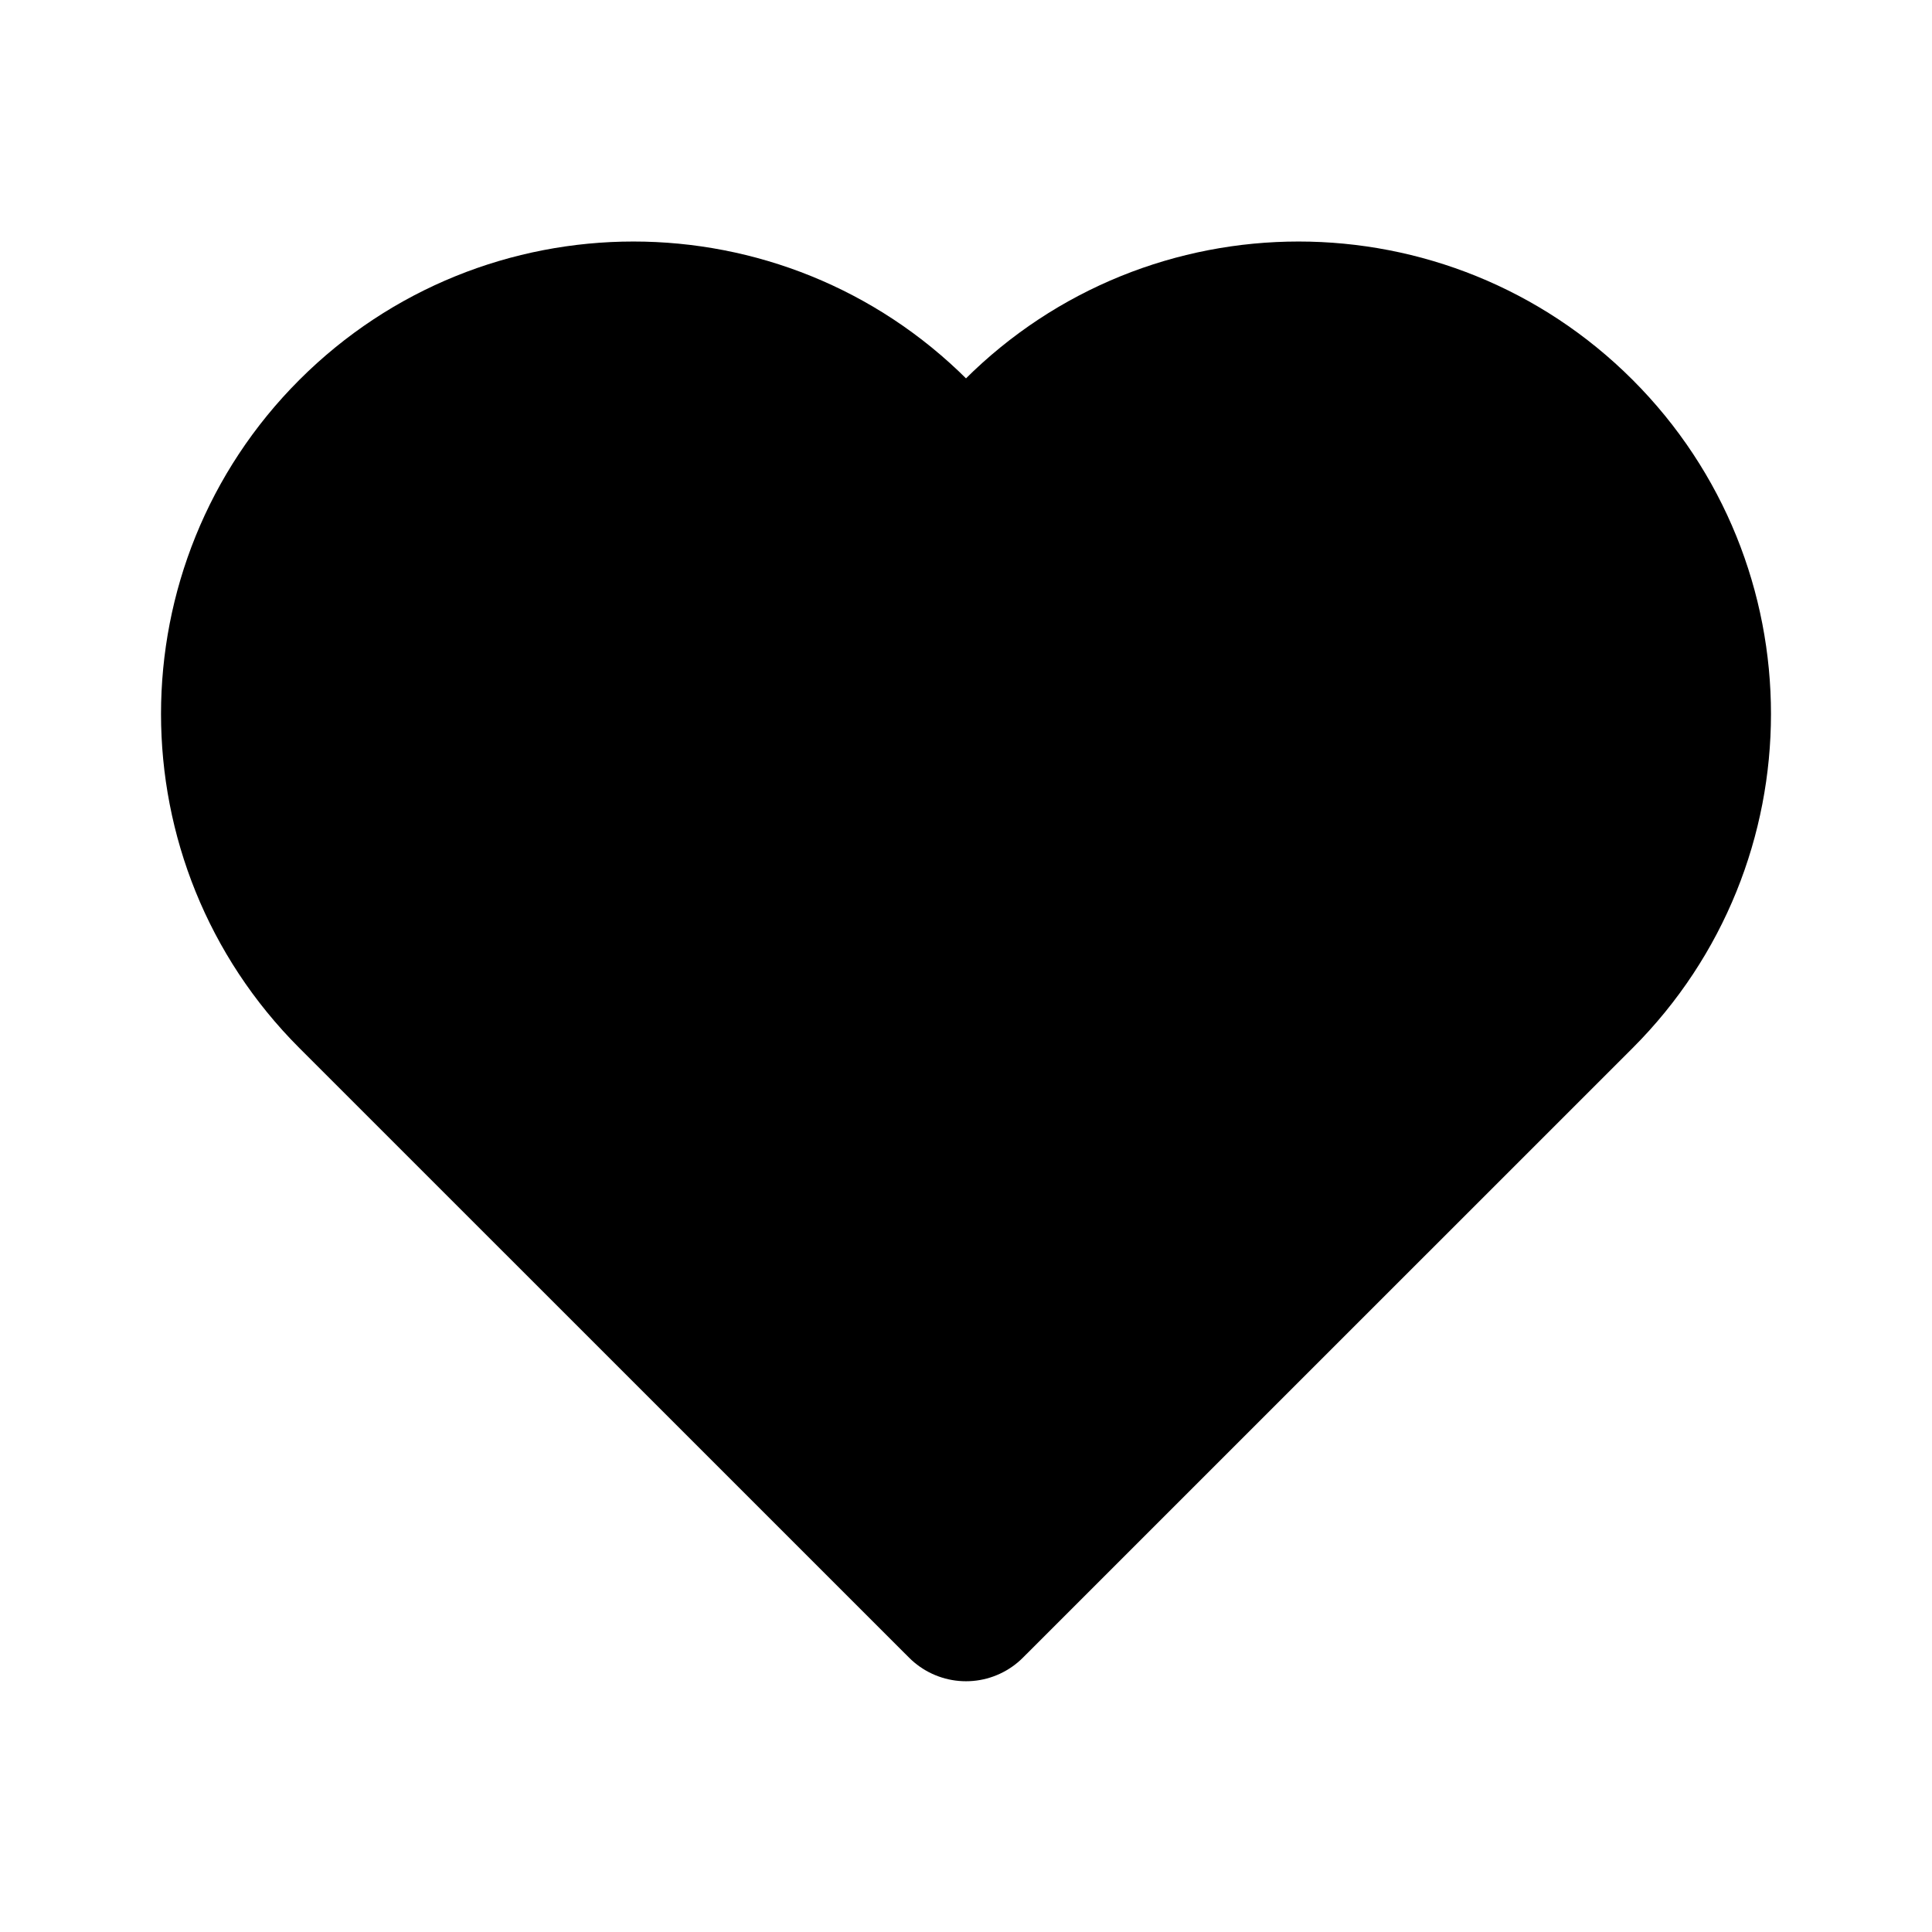
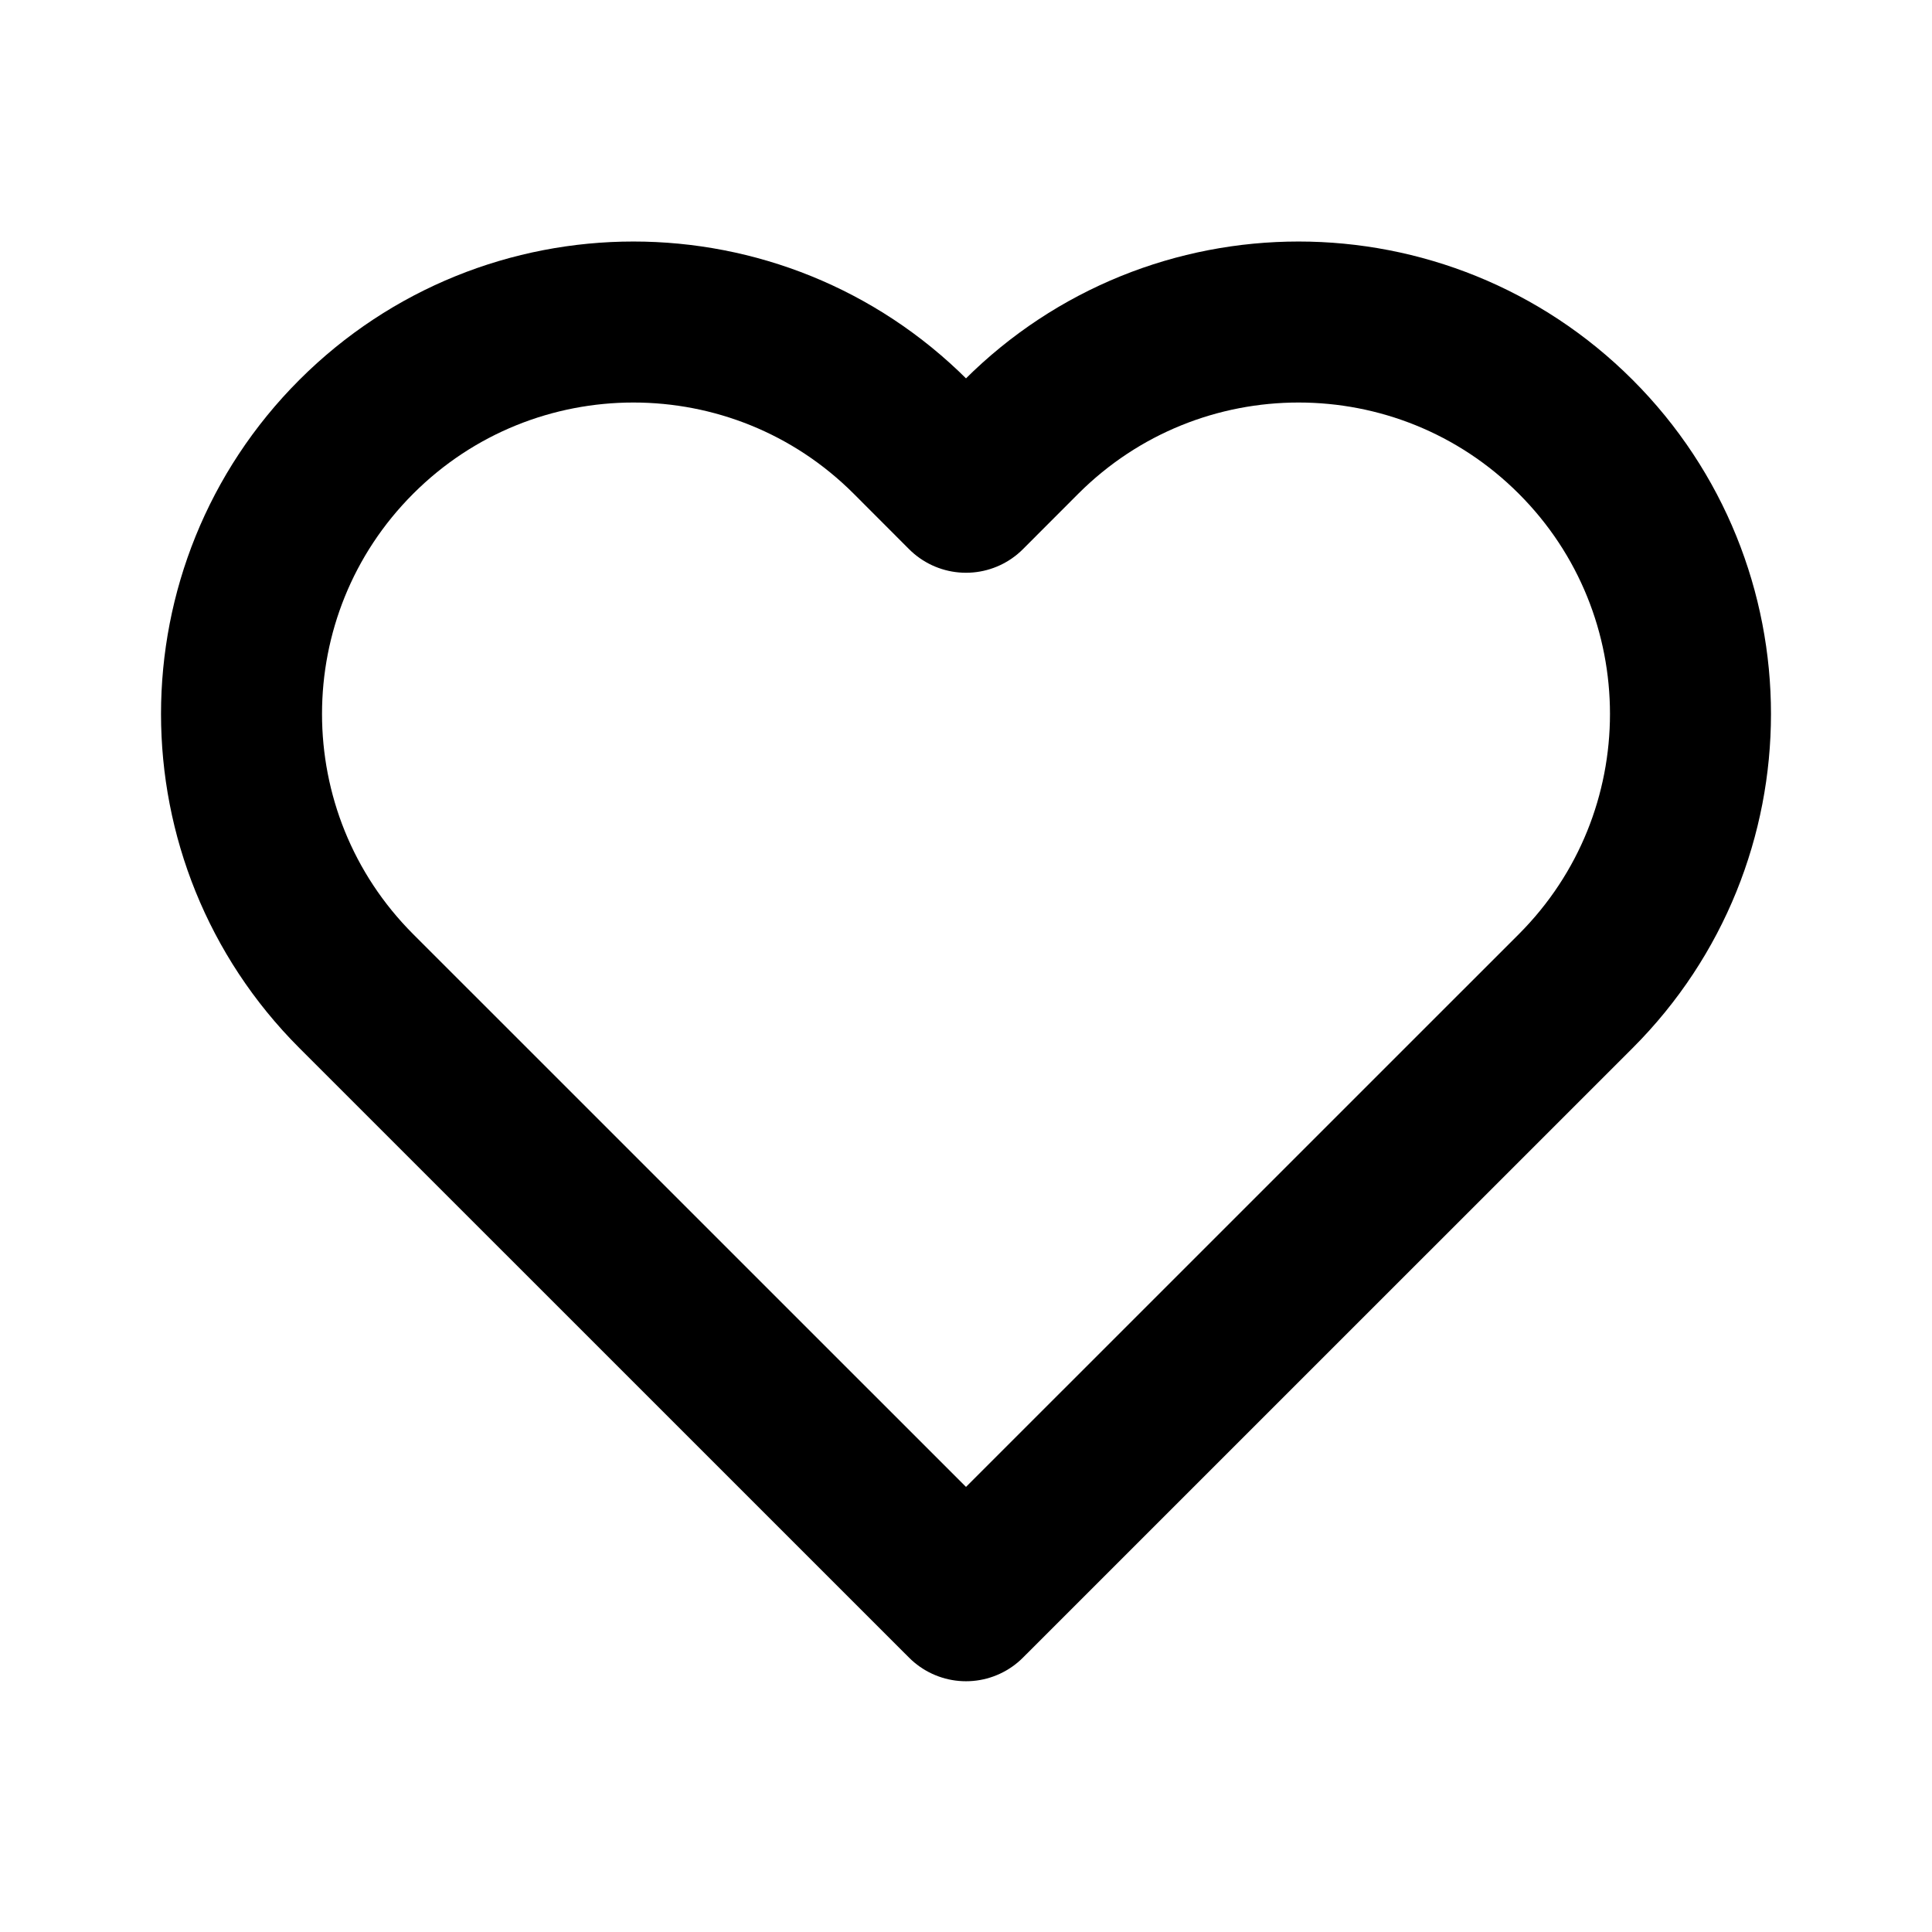
- <svg xmlns="http://www.w3.org/2000/svg" width="24" height="24" viewBox="0 0 24 24" fill="currentColor">
-   <path d="M4.426 12.312L12 19.885L19.574 12.312C21.475 10.41 21.475 7.327 19.574 5.426C17.673 3.525 14.59 3.525 12.688 5.426L12 6.115L11.312 5.426C9.41 3.525 6.327 3.525 4.426 5.426C2.525 7.327 2.525 10.41 4.426 12.312Z" stroke="currentColor" stroke-width="2" stroke-linejoin="round" />
+ <svg xmlns="http://www.w3.org/2000/svg" width="24" height="24" viewBox="0 0 24 24" fill="none">
+   <path d="M4.426 12.312L12 19.885L19.574 12.312C21.475 10.41 21.475 7.327 19.574 5.426C17.673 3.525 14.59 3.525 12.688 5.426L12 6.115L11.312 5.426C9.41 3.525 6.327 3.525 4.426 5.426C2.525 7.327 2.525 10.41 4.426 12.312Z" stroke="black" stroke-width="2" stroke-linejoin="round" />
</svg>
